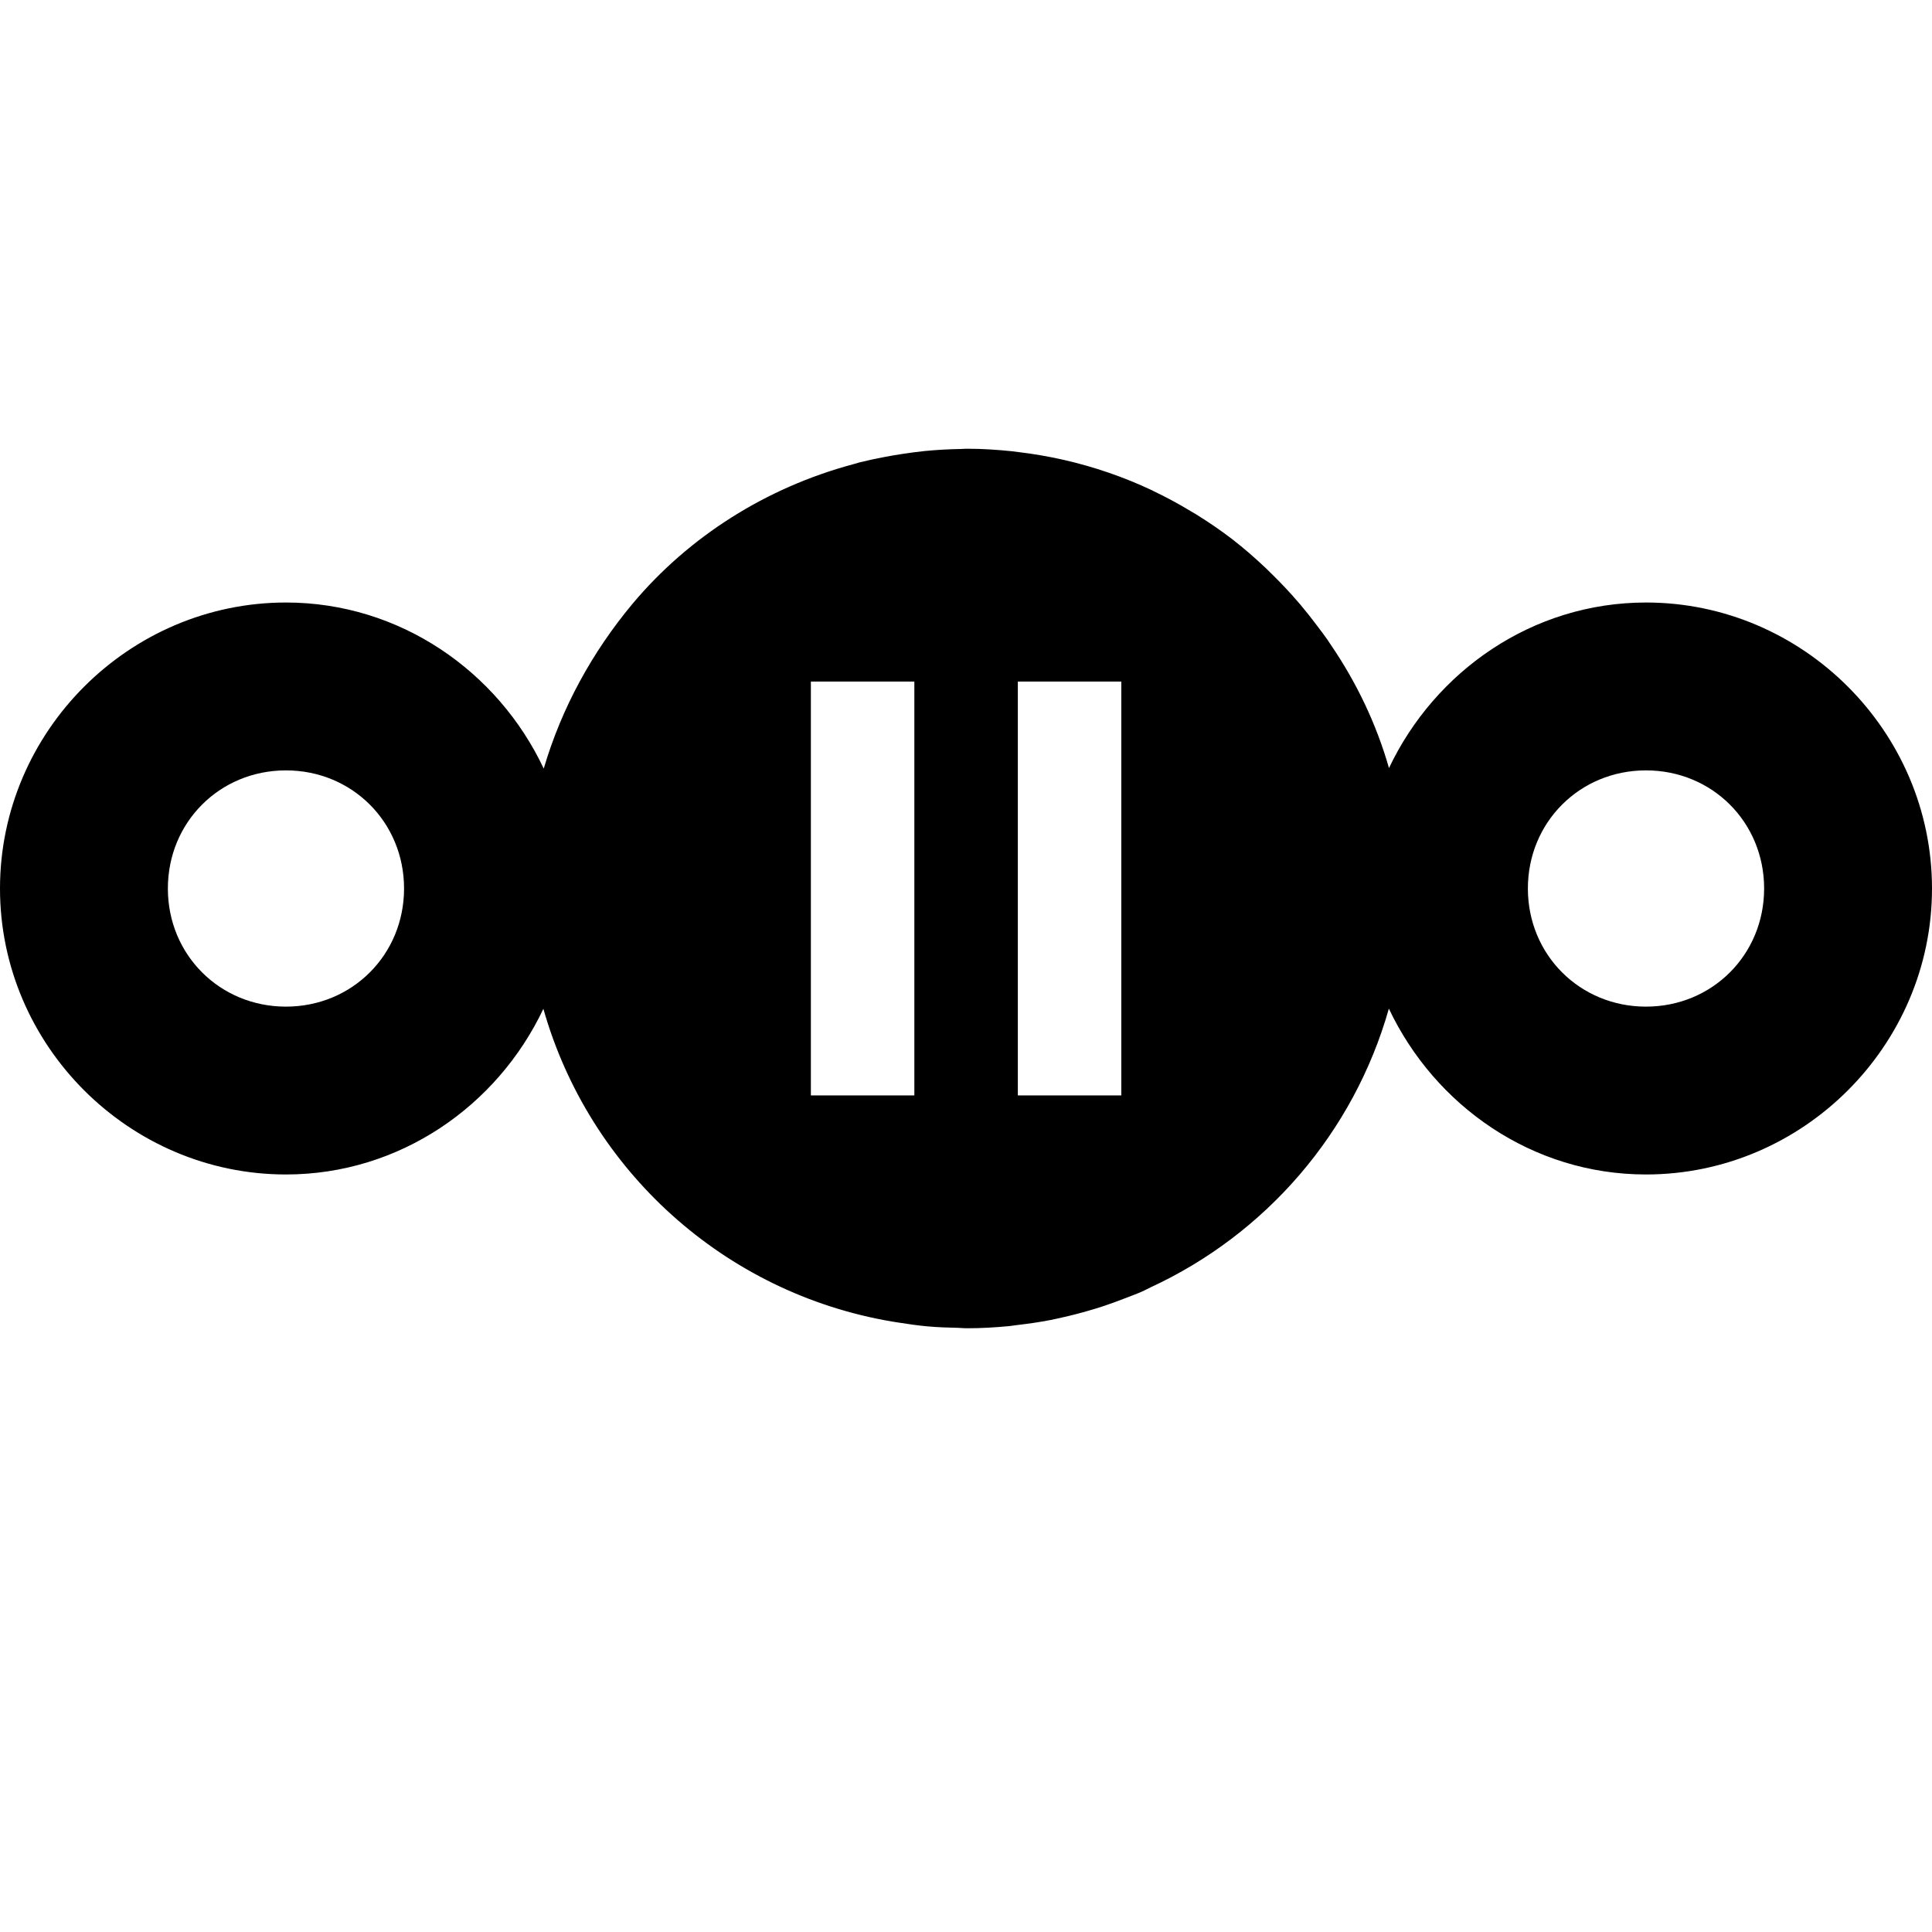
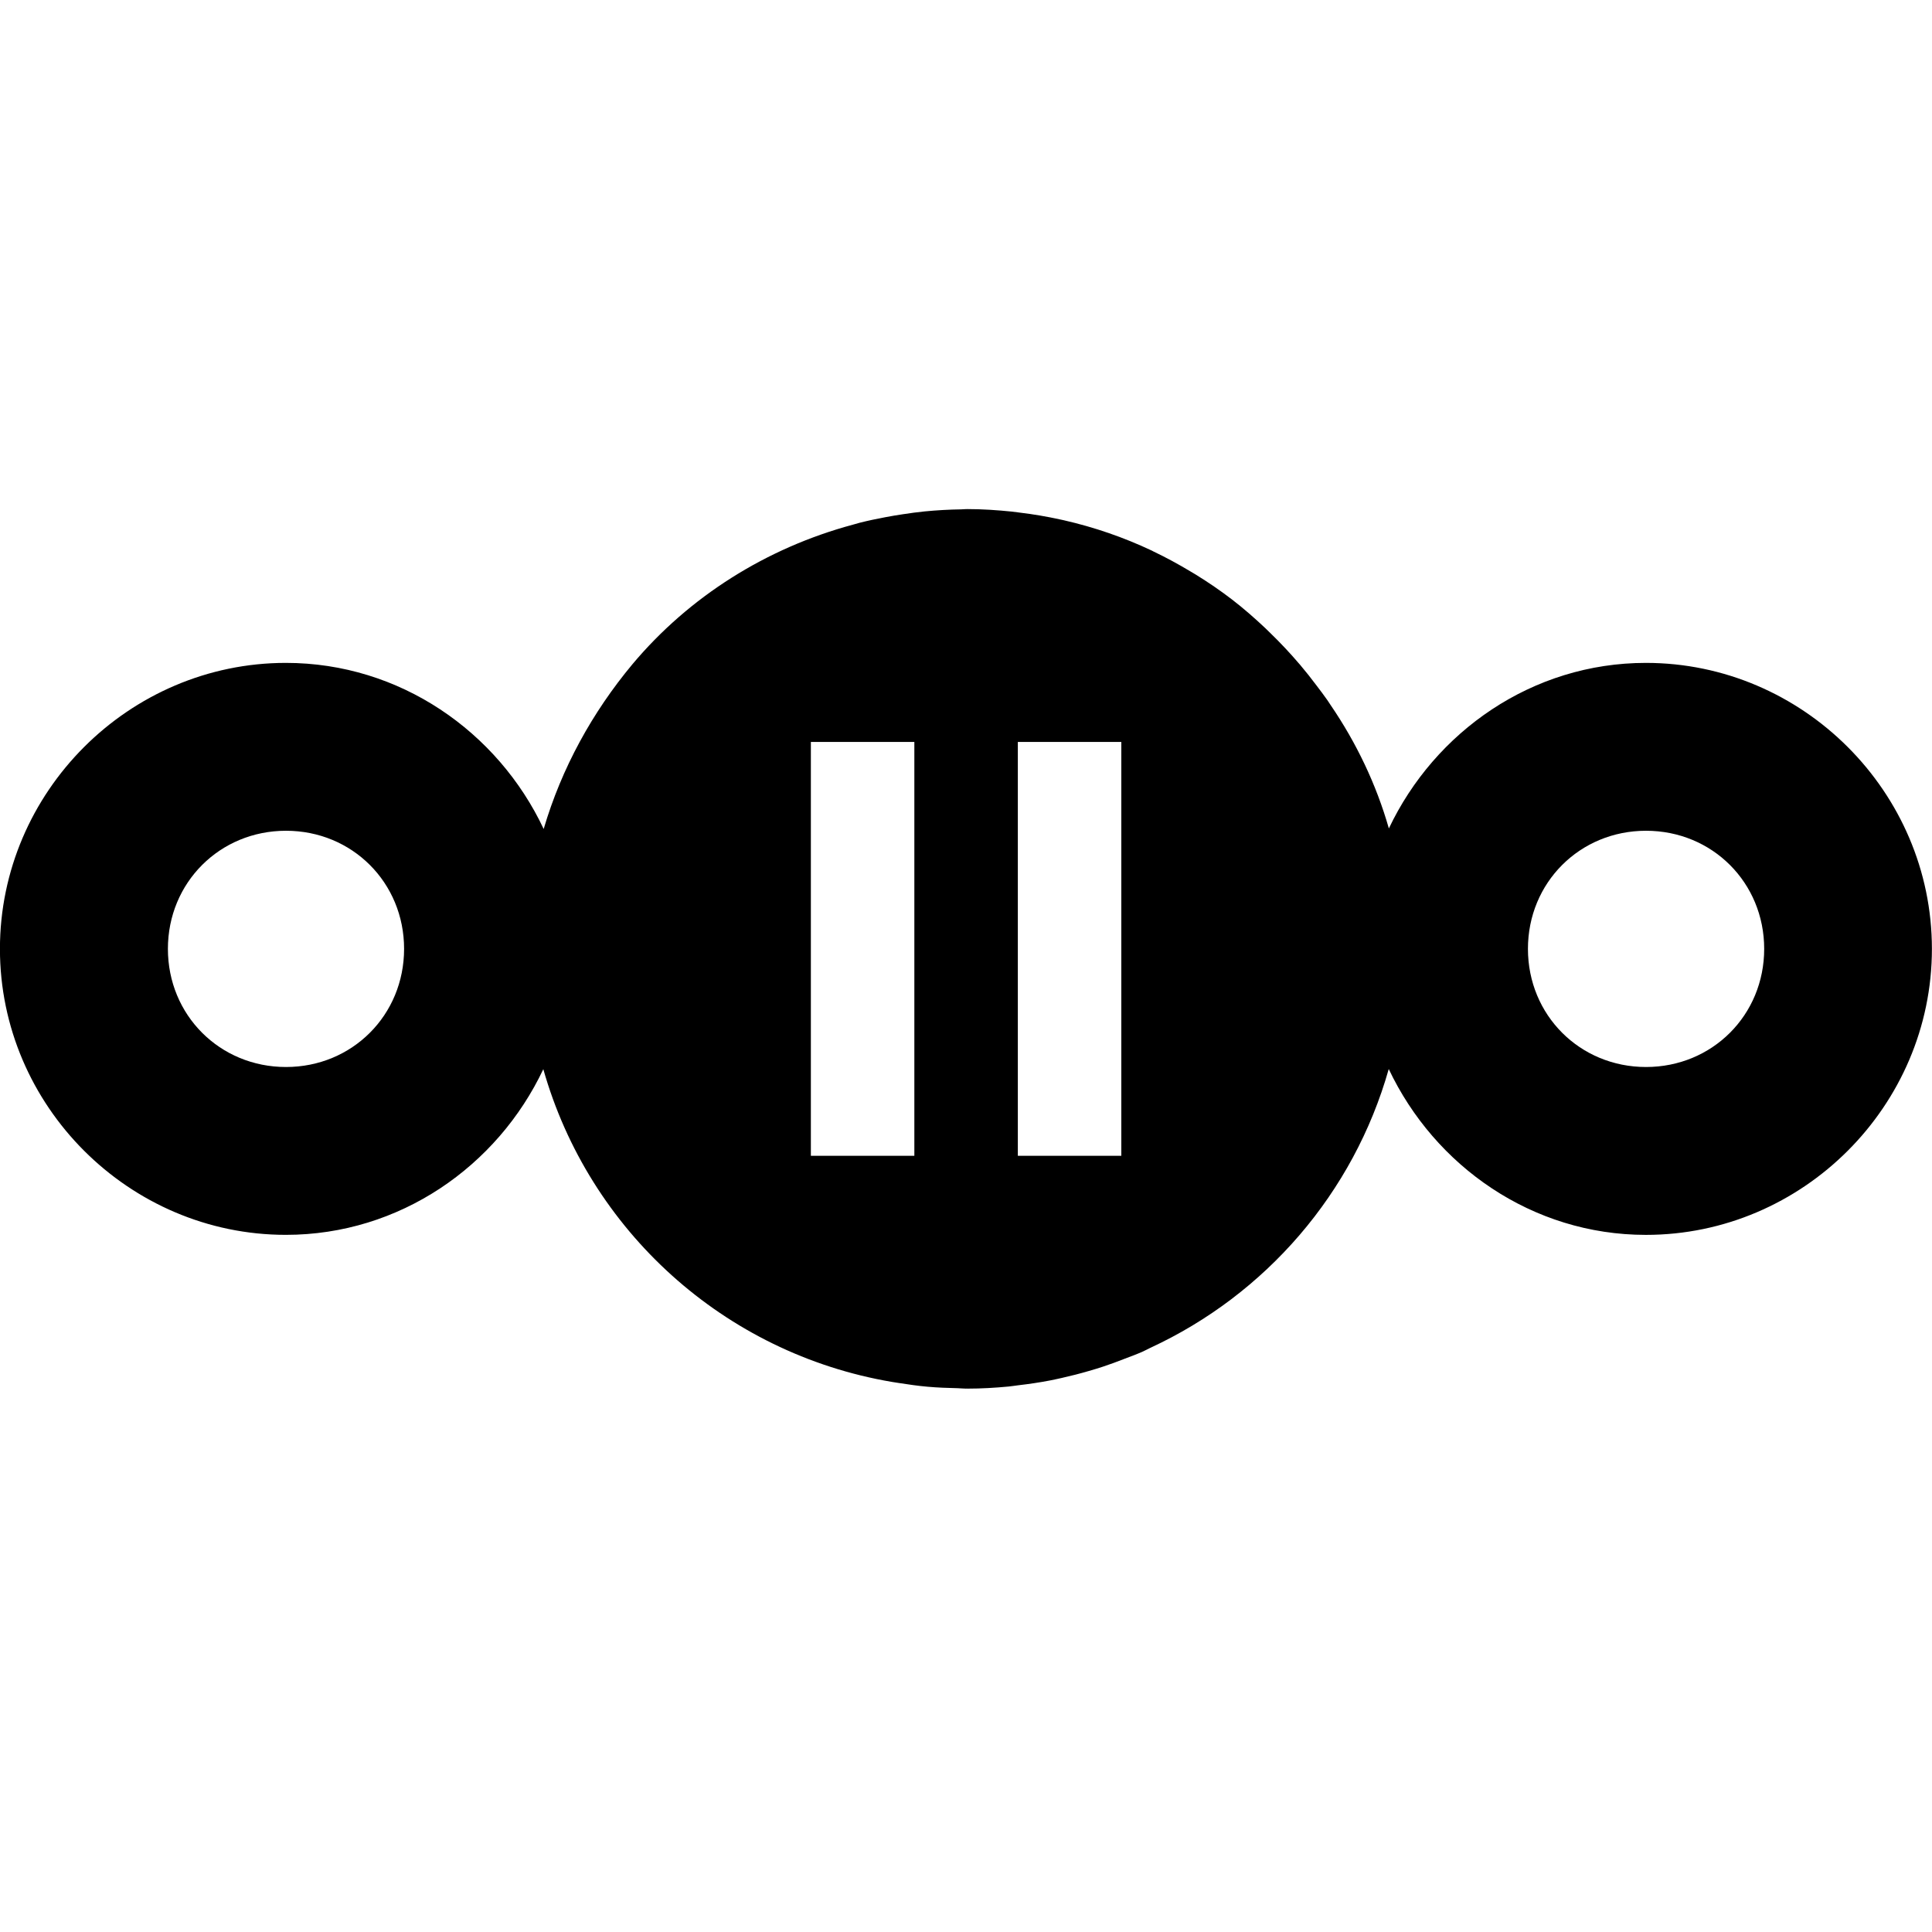
- <svg xmlns="http://www.w3.org/2000/svg" version="1.1" id="Ebene_1" x="0px" y="0px" viewBox="0 0 64 64" enable-background="new 0 0 64 64" xml:space="preserve">
-   <defs id="defs6358" />
-   <path style="clip-rule:evenodd;fill:#000000;fill-rule:evenodd;fill-opacity:1" d="M 32.002 14.865 C 31.949 14.865 31.898 14.872 31.846 14.873 C 31.437 14.879 31.031 14.902 30.631 14.941 C 30.392 14.964 30.158 14.999 29.922 15.033 C 29.719 15.063 29.518 15.096 29.318 15.135 C 29.036 15.188 28.756 15.247 28.479 15.316 C 28.405 15.335 28.333 15.359 28.26 15.379 C 25.384 16.151 22.822 17.77 20.949 20.006 C 19.629 21.59 18.606 23.437 18.012 25.461 C 16.494 22.238 13.247 19.959 9.473 19.959 C 4.275 19.96 0.001 24.233 0 29.432 C -0.001 34.631 4.274 38.906 9.473 38.906 C 13.241 38.906 16.48 36.634 18 33.418 C 19.514 38.759 23.986 42.833 29.545 43.777 C 29.618 43.79 29.692 43.801 29.766 43.812 C 30.084 43.862 30.403 43.909 30.729 43.938 C 31.057 43.968 31.39 43.979 31.725 43.986 C 31.818 43.988 31.908 44 32.002 44 C 32.009 44 32.016 43.998 32.023 43.998 C 32.032 43.998 32.04 44 32.049 44 C 32.512 44 32.968 43.973 33.42 43.93 C 33.521 43.92 33.619 43.902 33.719 43.891 C 34.08 43.849 34.437 43.797 34.789 43.729 C 34.918 43.704 35.044 43.675 35.172 43.646 C 35.477 43.579 35.777 43.501 36.074 43.414 C 36.231 43.369 36.387 43.322 36.541 43.271 C 36.779 43.193 37.012 43.106 37.244 43.016 C 37.442 42.94 37.641 42.868 37.834 42.783 C 37.928 42.742 38.017 42.692 38.109 42.648 C 41.928 40.884 44.844 37.524 46.008 33.412 C 47.529 36.627 50.758 38.906 54.525 38.906 C 59.726 38.907 64.001 34.632 64 29.432 C 63.999 24.232 59.725 19.958 54.525 19.959 C 50.762 19.96 47.534 22.234 46.012 25.443 C 45.592 23.976 44.936 22.608 44.086 21.361 C 44.048 21.305 44.011 21.248 43.973 21.191 C 43.861 21.032 43.744 20.876 43.625 20.721 C 43.447 20.482 43.262 20.249 43.07 20.021 C 43.066 20.016 43.061 20.011 43.057 20.006 C 43.051 19.999 43.045 19.993 43.039 19.986 C 42.744 19.64 42.433 19.31 42.107 18.992 C 42.045 18.931 41.985 18.87 41.922 18.811 C 41.57 18.479 41.207 18.161 40.824 17.865 C 40.436 17.566 40.029 17.291 39.611 17.031 C 39.558 16.998 39.503 16.968 39.449 16.936 C 39.045 16.691 38.628 16.466 38.199 16.262 C 38.19 16.257 38.181 16.251 38.172 16.246 C 38.167 16.244 38.163 16.242 38.158 16.24 C 37.234 15.804 36.257 15.467 35.238 15.234 C 35.206 15.227 35.173 15.22 35.141 15.213 C 34.692 15.114 34.237 15.036 33.773 14.98 C 33.693 14.97 33.613 14.958 33.531 14.949 C 33.043 14.899 32.55 14.865 32.049 14.865 C 32.04 14.865 32.031 14.867 32.021 14.867 C 32.015 14.867 32.009 14.865 32.002 14.865 z M 26.861 22.578 L 30.289 22.578 L 30.289 36.287 L 26.861 36.287 L 26.861 22.578 z M 33.717 22.578 L 37.145 22.578 L 37.145 36.287 L 33.717 36.287 L 33.717 22.578 z M 9.473 25.52 C 11.666 25.52 13.384 27.238 13.385 29.432 C 13.385 31.626 11.667 33.345 9.473 33.346 C 7.279 33.345 5.56 31.626 5.561 29.432 C 5.561 27.238 7.279 25.52 9.473 25.52 z M 54.525 25.52 C 56.719 25.519 58.439 27.238 58.439 29.432 C 58.44 31.626 56.72 33.346 54.525 33.346 C 52.331 33.345 50.613 31.626 50.613 29.432 C 50.614 27.238 52.332 25.52 54.525 25.52 z " id="path6354" />
+ <svg xmlns="http://www.w3.org/2000/svg" enable-background="new 0 0 64 64" xml:space="preserve" viewBox="0 0 64 64" version="1.1" y="0px" x="0px">
+   <path d="m32.002 16.865c-0.053 0-0.104 0.007-0.156 0.008-0.409 0.006-0.815 0.029-1.215 0.068-0.239 0.023-0.473 0.057-0.709 0.092-0.203 0.03-0.404 0.063-0.604 0.102-0.283 0.053-0.563 0.112-0.84 0.182-0.074 0.019-0.145 0.042-0.219 0.062-2.876 0.772-5.437 2.391-7.311 4.627-1.32 1.584-2.343 3.431-2.938 5.455-1.518-3.223-4.765-5.502-8.539-5.502-5.198 0.001-9.472 4.274-9.473 9.473-0.001 5.199 4.274 9.474 9.473 9.474 3.768 0 7.007-2.272 8.527-5.488 1.514 5.341 5.986 9.415 11.545 10.359 0.073 0.013 0.147 0.023 0.221 0.035 0.319 0.049 0.638 0.097 0.963 0.125 0.328 0.03 0.662 0.041 0.996 0.049 0.093 0.002 0.184 0.014 0.277 0.014 0.007 0 0.014-0.002 0.021-0.002 0.009 0 0.017 0.002 0.025 0.002 0.463 0 0.919-0.027 1.371-0.07 0.101-0.01 0.199-0.027 0.299-0.039 0.361-0.042 0.718-0.094 1.07-0.162 0.129-0.025 0.255-0.054 0.383-0.082 0.305-0.068 0.605-0.145 0.902-0.232 0.157-0.045 0.312-0.092 0.467-0.143 0.238-0.079 0.471-0.165 0.703-0.256 0.197-0.076 0.397-0.148 0.59-0.232 0.094-0.041 0.183-0.091 0.275-0.135 3.818-1.765 6.735-5.125 7.898-9.236 1.521 3.215 4.75 5.494 8.518 5.494 5.2 0.001 9.475-4.274 9.475-9.475-0.001-5.199-4.276-9.473-9.475-9.473-3.764 0.001-6.991 2.275-8.514 5.484-0.42-1.467-1.076-2.835-1.926-4.082-0.038-0.057-0.075-0.114-0.113-0.17-0.112-0.159-0.229-0.316-0.348-0.471-0.178-0.239-0.363-0.472-0.555-0.699-0.004-0.005-0.009-0.01-0.014-0.016-0.006-0.007-0.012-0.013-0.018-0.02-0.295-0.346-0.606-0.677-0.932-0.994-0.062-0.061-0.123-0.122-0.186-0.182-0.352-0.331-0.715-0.65-1.098-0.945-0.388-0.299-0.795-0.575-1.213-0.834-0.053-0.033-0.108-0.063-0.162-0.096-0.405-0.244-0.821-0.47-1.25-0.674-0.009-0.004-0.018-0.011-0.027-0.016-0.004-0.002-0.009-0.004-0.014-0.006-0.924-0.436-1.901-0.774-2.92-1.006-0.032-0.007-0.065-0.014-0.098-0.021-0.449-0.099-0.904-0.177-1.367-0.232-0.081-0.01-0.161-0.023-0.242-0.031-0.488-0.05-0.981-0.084-1.482-0.084-0.009 0-0.018 0.002-0.027 0.002-0.007-0-0.013-0.002-0.02-0.002zm-5.141 7.713h3.428v13.709h-3.428v-13.709zm6.856 0h3.428v13.709h-3.428v-13.709zm-24.243 2.942c2.194 0 3.912 1.718 3.912 3.912 0 2.194-1.718 3.914-3.912 3.914-2.194-0-3.912-1.72-3.912-3.914 0-2.193 1.718-3.912 3.912-3.912zm45.053 0c2.194-0 3.914 1.718 3.914 3.912 0.001 2.195-1.72 3.914-3.914 3.914-2.194-0-3.912-1.72-3.912-3.914 0-2.193 1.718-3.912 3.912-3.912z" fill-rule="evenodd" clip-rule="evenodd" />
</svg>
